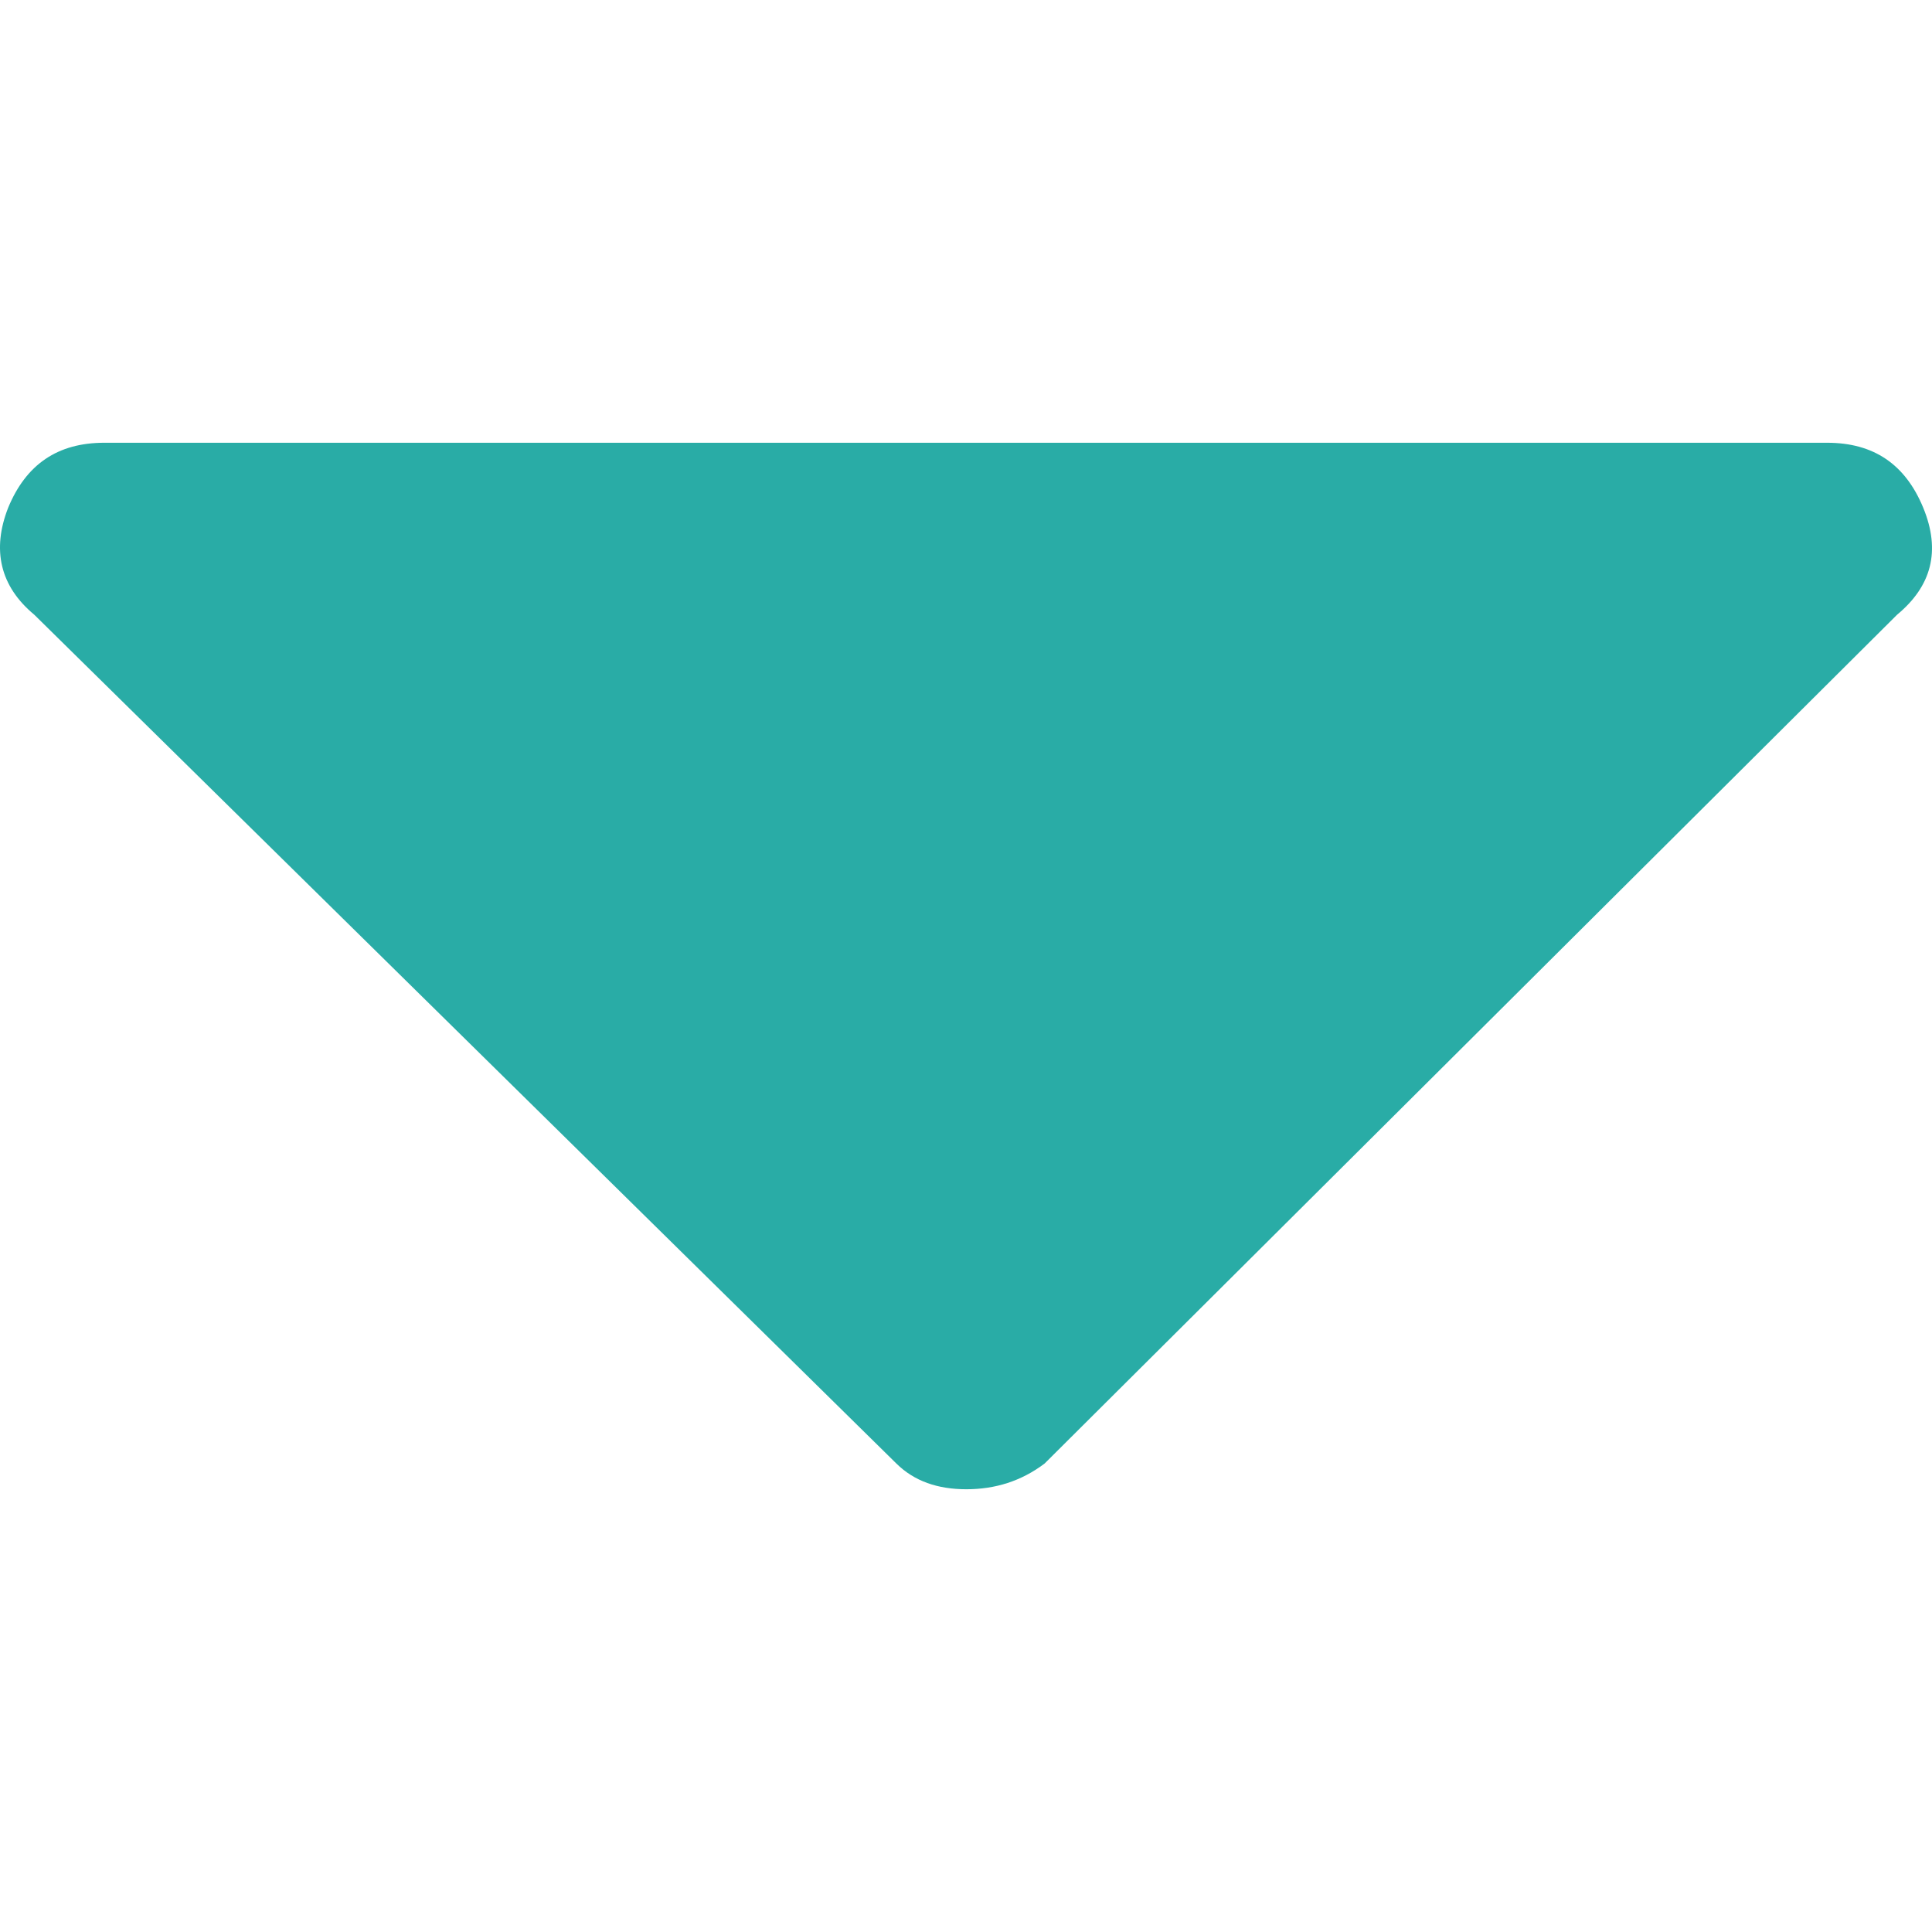
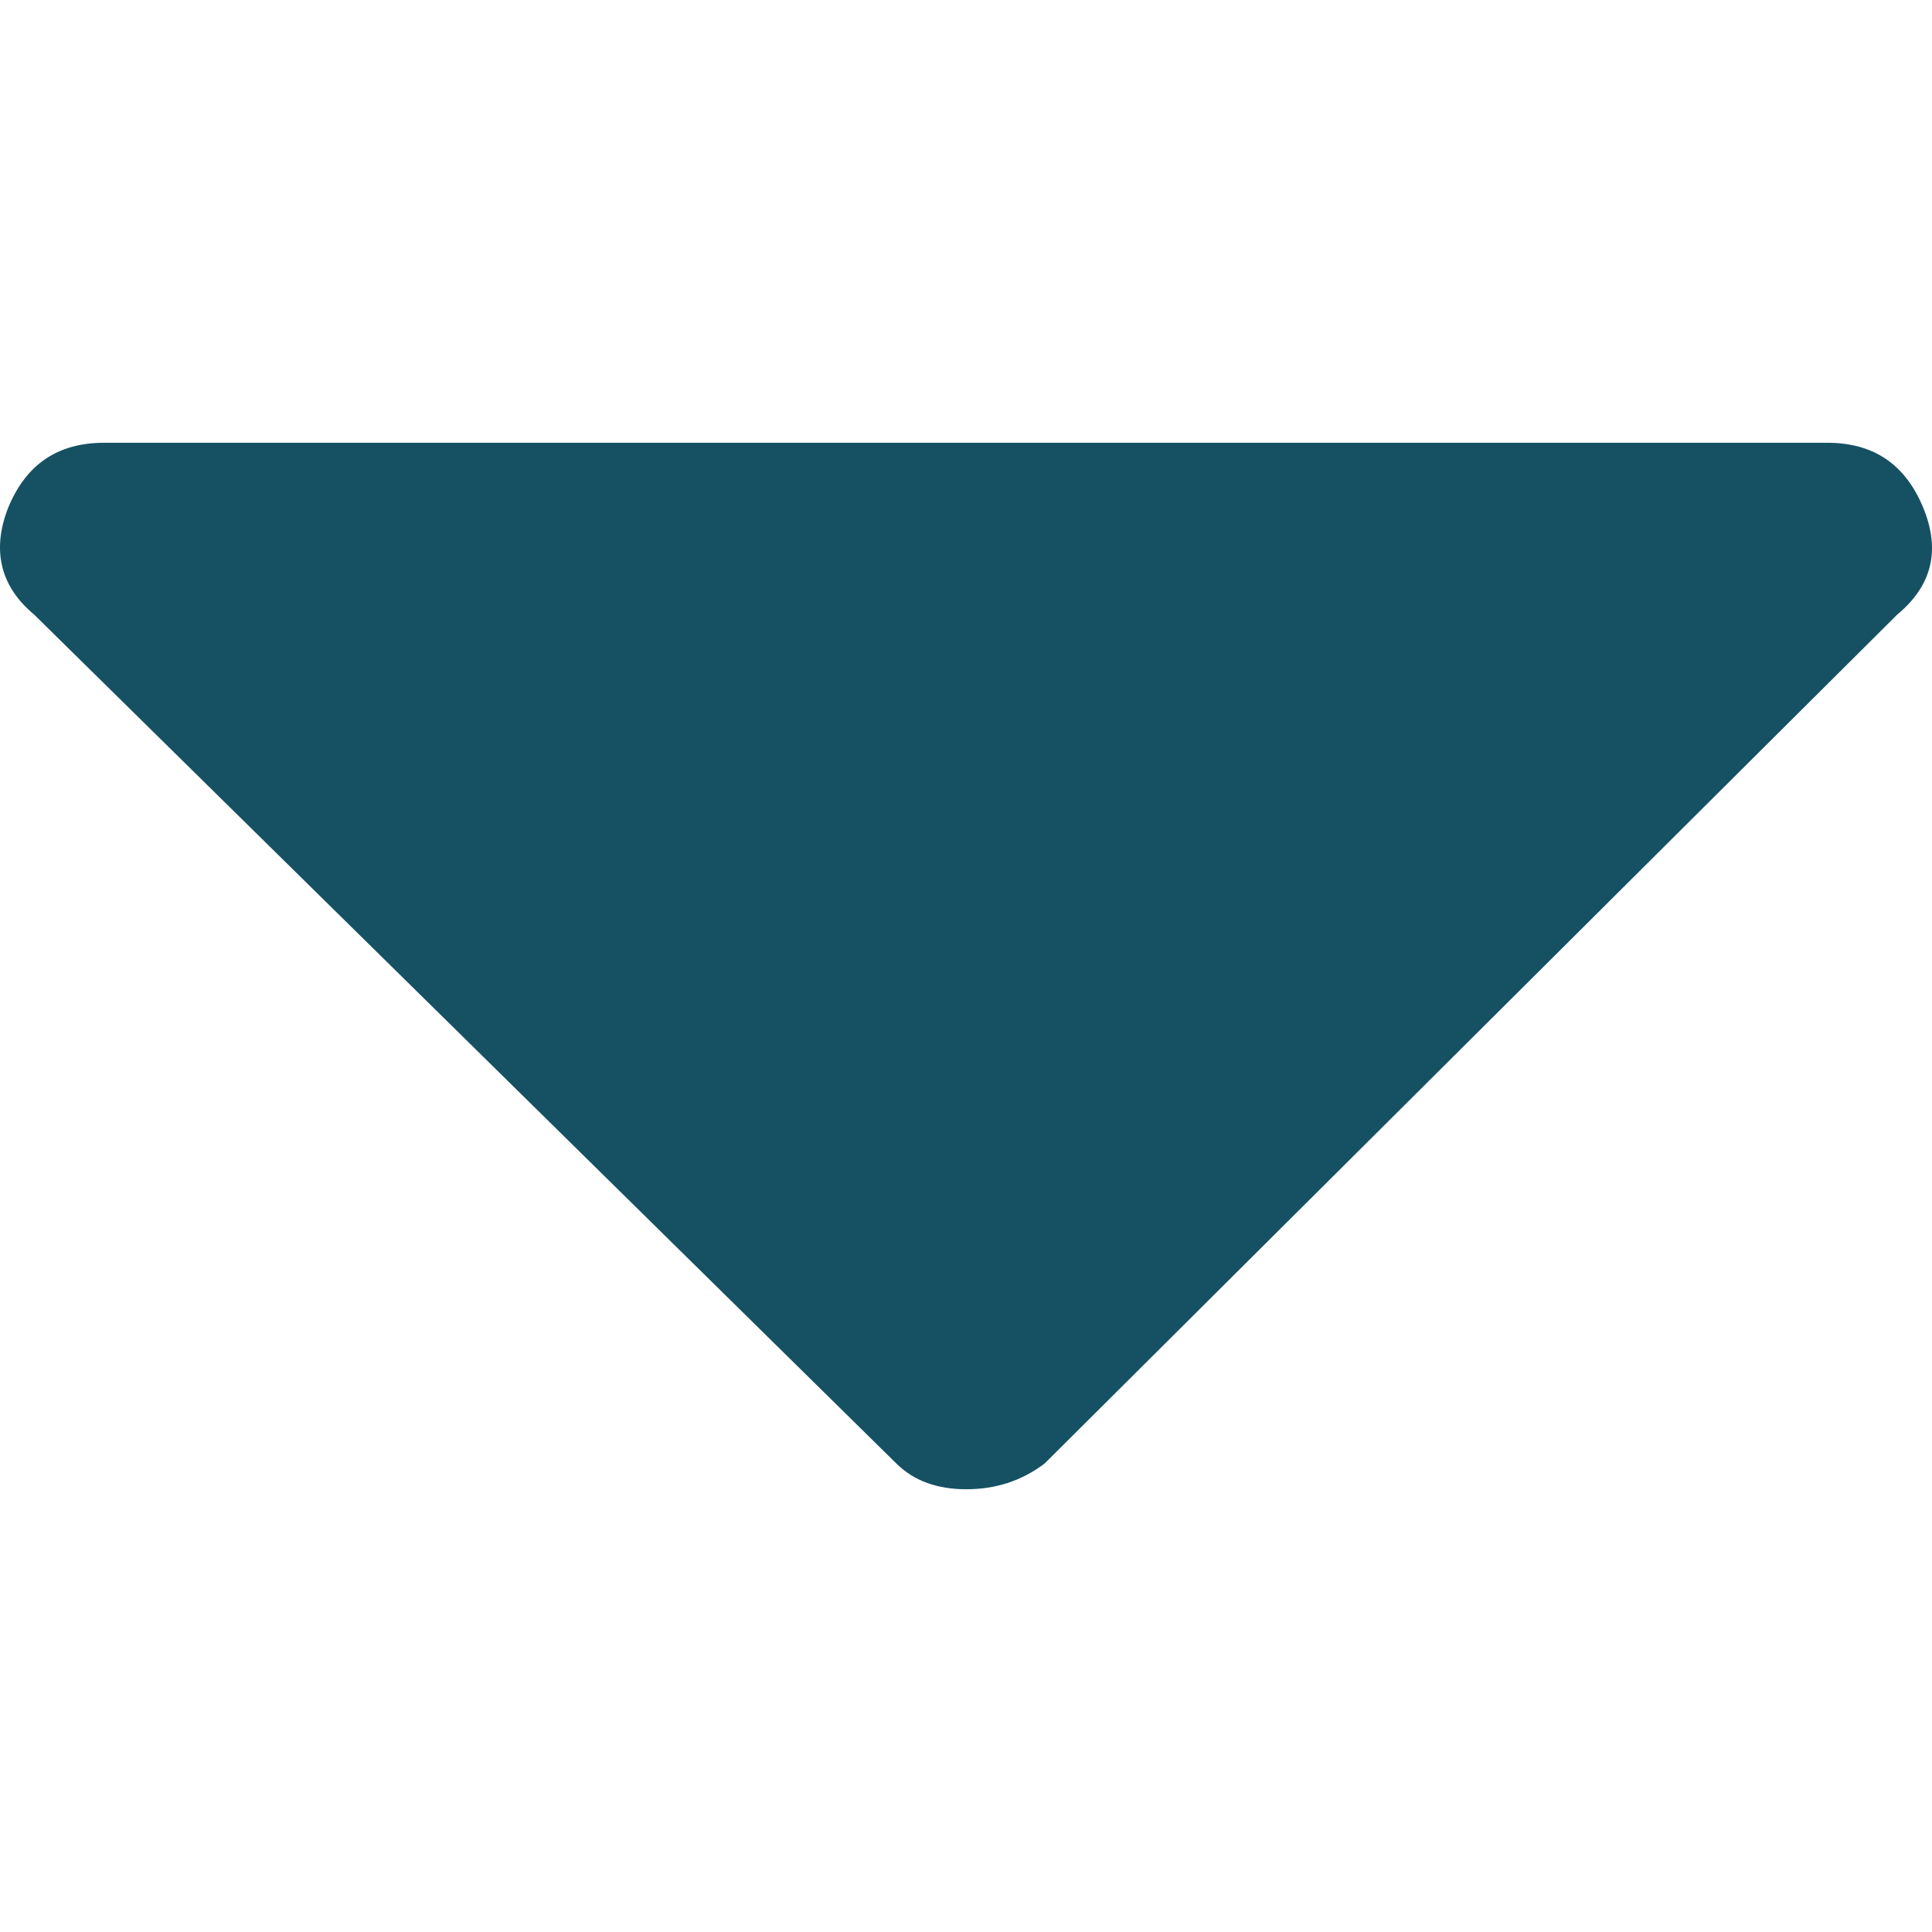
<svg xmlns="http://www.w3.org/2000/svg" width="48" height="48" viewBox="0 0 48 48" fill="none">
-   <path d="M45.394 11C46.554 11 47.338 11.538 47.782 12.614C48.225 13.691 47.986 14.565 47.133 15.272L25.953 36.361C25.374 36.798 24.726 37 24.009 37C23.293 37 22.713 36.798 22.27 36.361L0.851 15.272C-0.001 14.565 -0.206 13.657 0.203 12.614C0.647 11.538 1.431 11 2.591 11H45.394Z" fill="#29ACA6" />
+   <path d="M45.394 11C46.554 11 47.338 11.538 47.782 12.614C48.225 13.691 47.986 14.565 47.133 15.272L25.953 36.361C25.374 36.798 24.726 37 24.009 37C23.293 37 22.713 36.798 22.27 36.361L0.851 15.272C-0.001 14.565 -0.206 13.657 0.203 12.614C0.647 11.538 1.431 11 2.591 11H45.394Z" fill="#165163" />
</svg>
